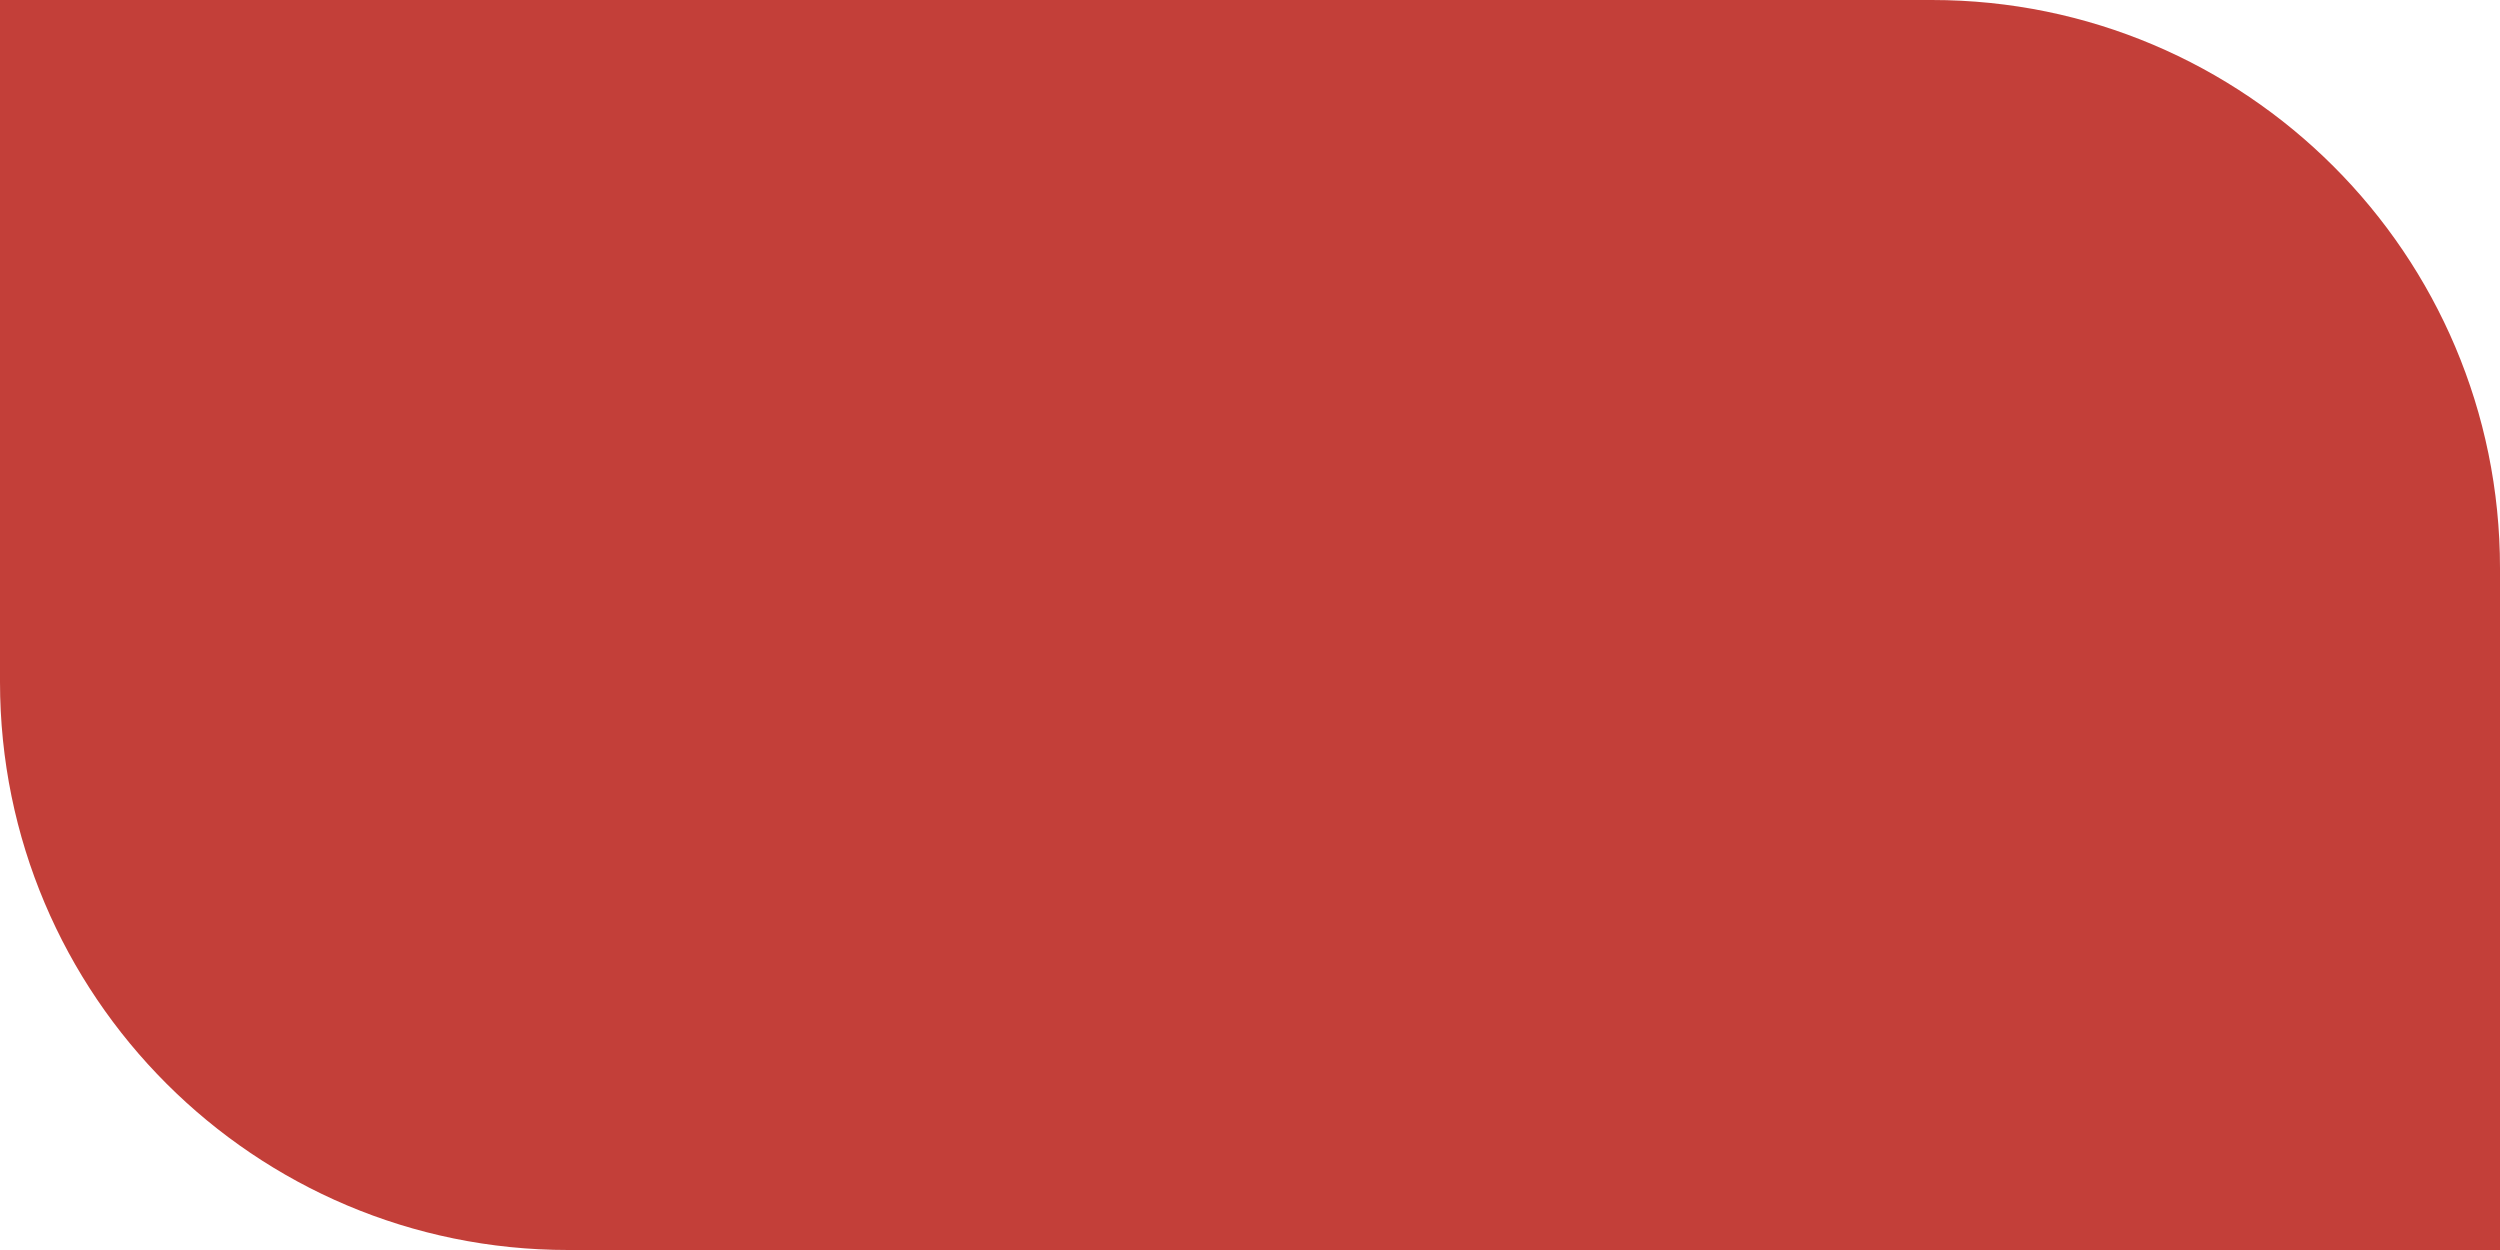
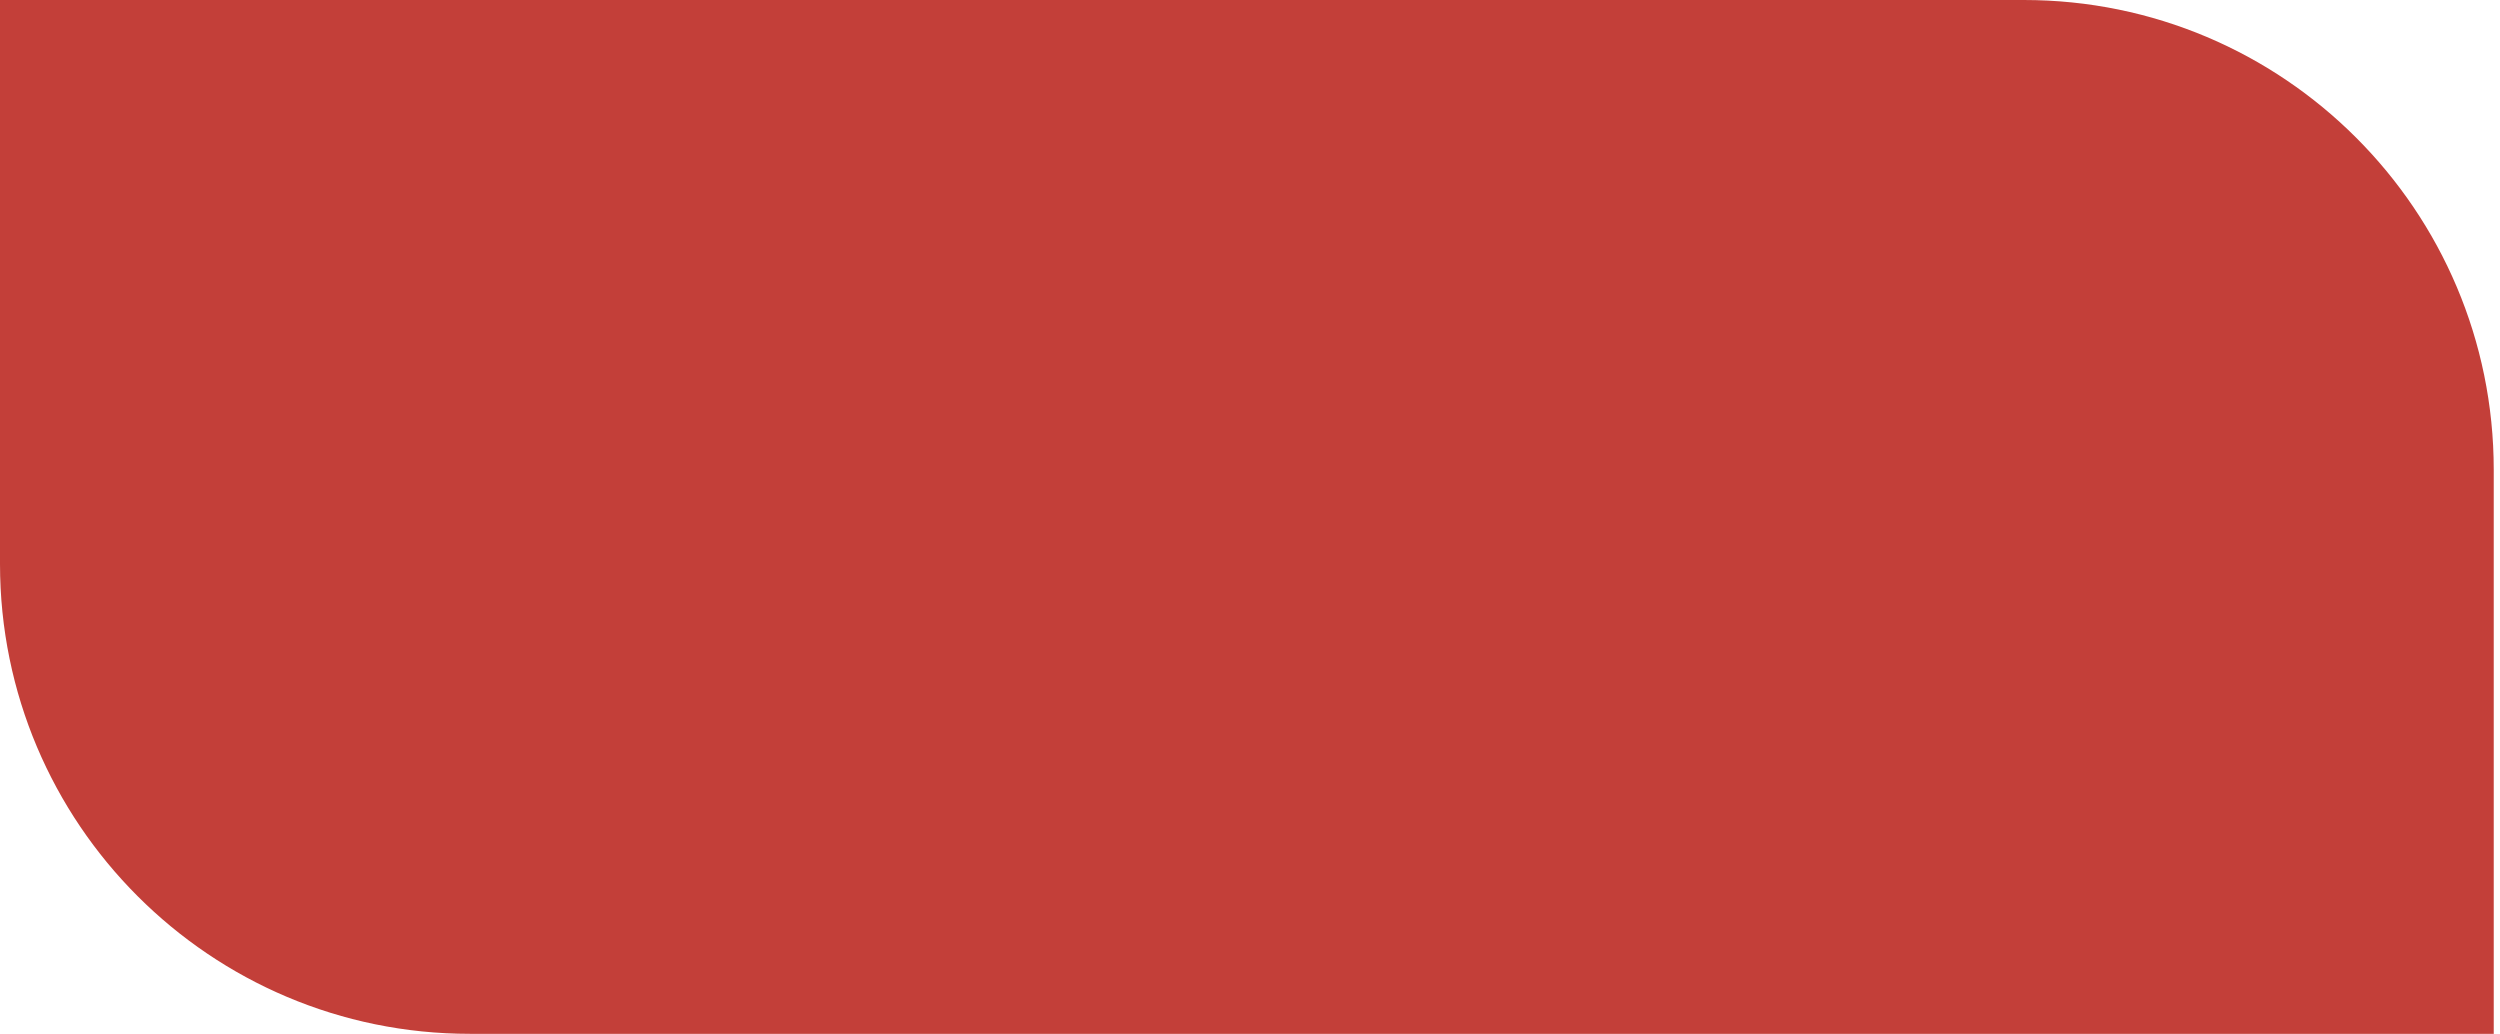
- <svg xmlns="http://www.w3.org/2000/svg" width="110" height="55" viewBox="0 0 110 55" fill="none">
-   <path d="M0 0H85C98.807 0 110 11.193 110 25V55H25C11.193 55 0 43.807 0 30V0Z" fill="#C33F39" />
+ <svg xmlns="http://www.w3.org/2000/svg" width="133" height="55" viewBox="0 0 133 55" fill="none">
+   <path d="M0 0H107.667C121.474 0 132.667 11.193 132.667 25V55H25C11.193 55 0 43.807 0 30V0Z" fill="#C33F39" />
</svg>
